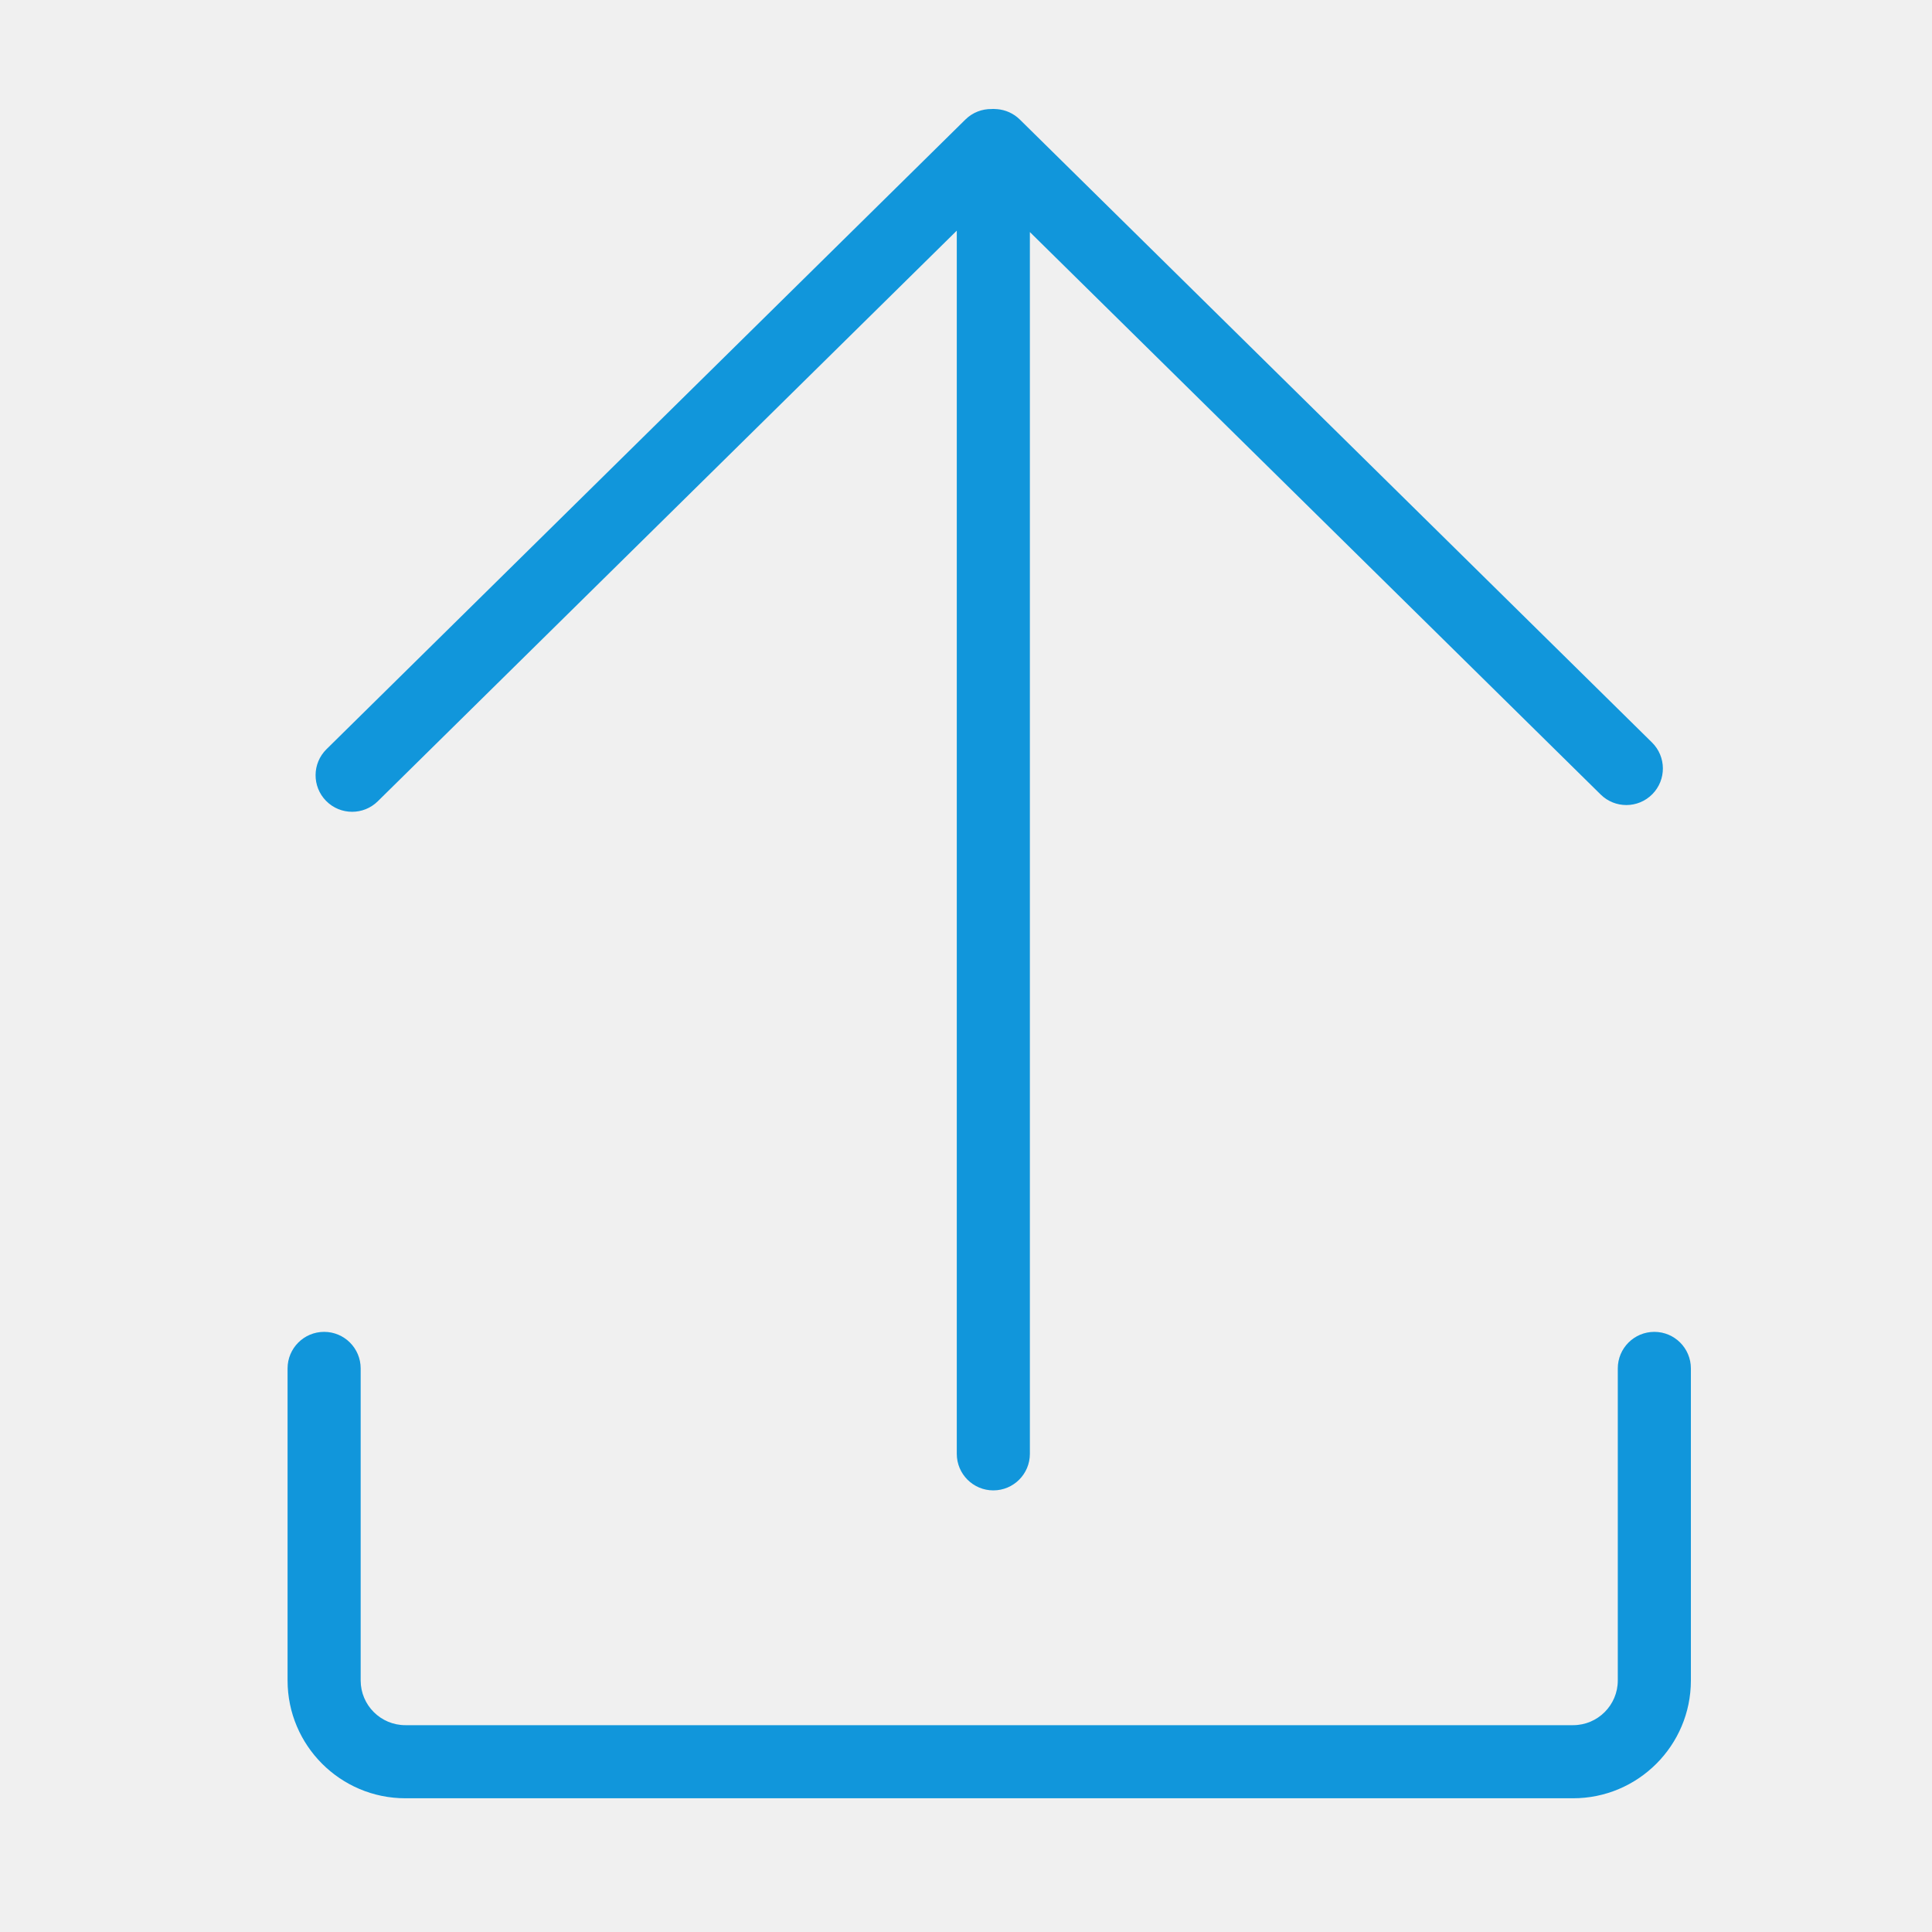
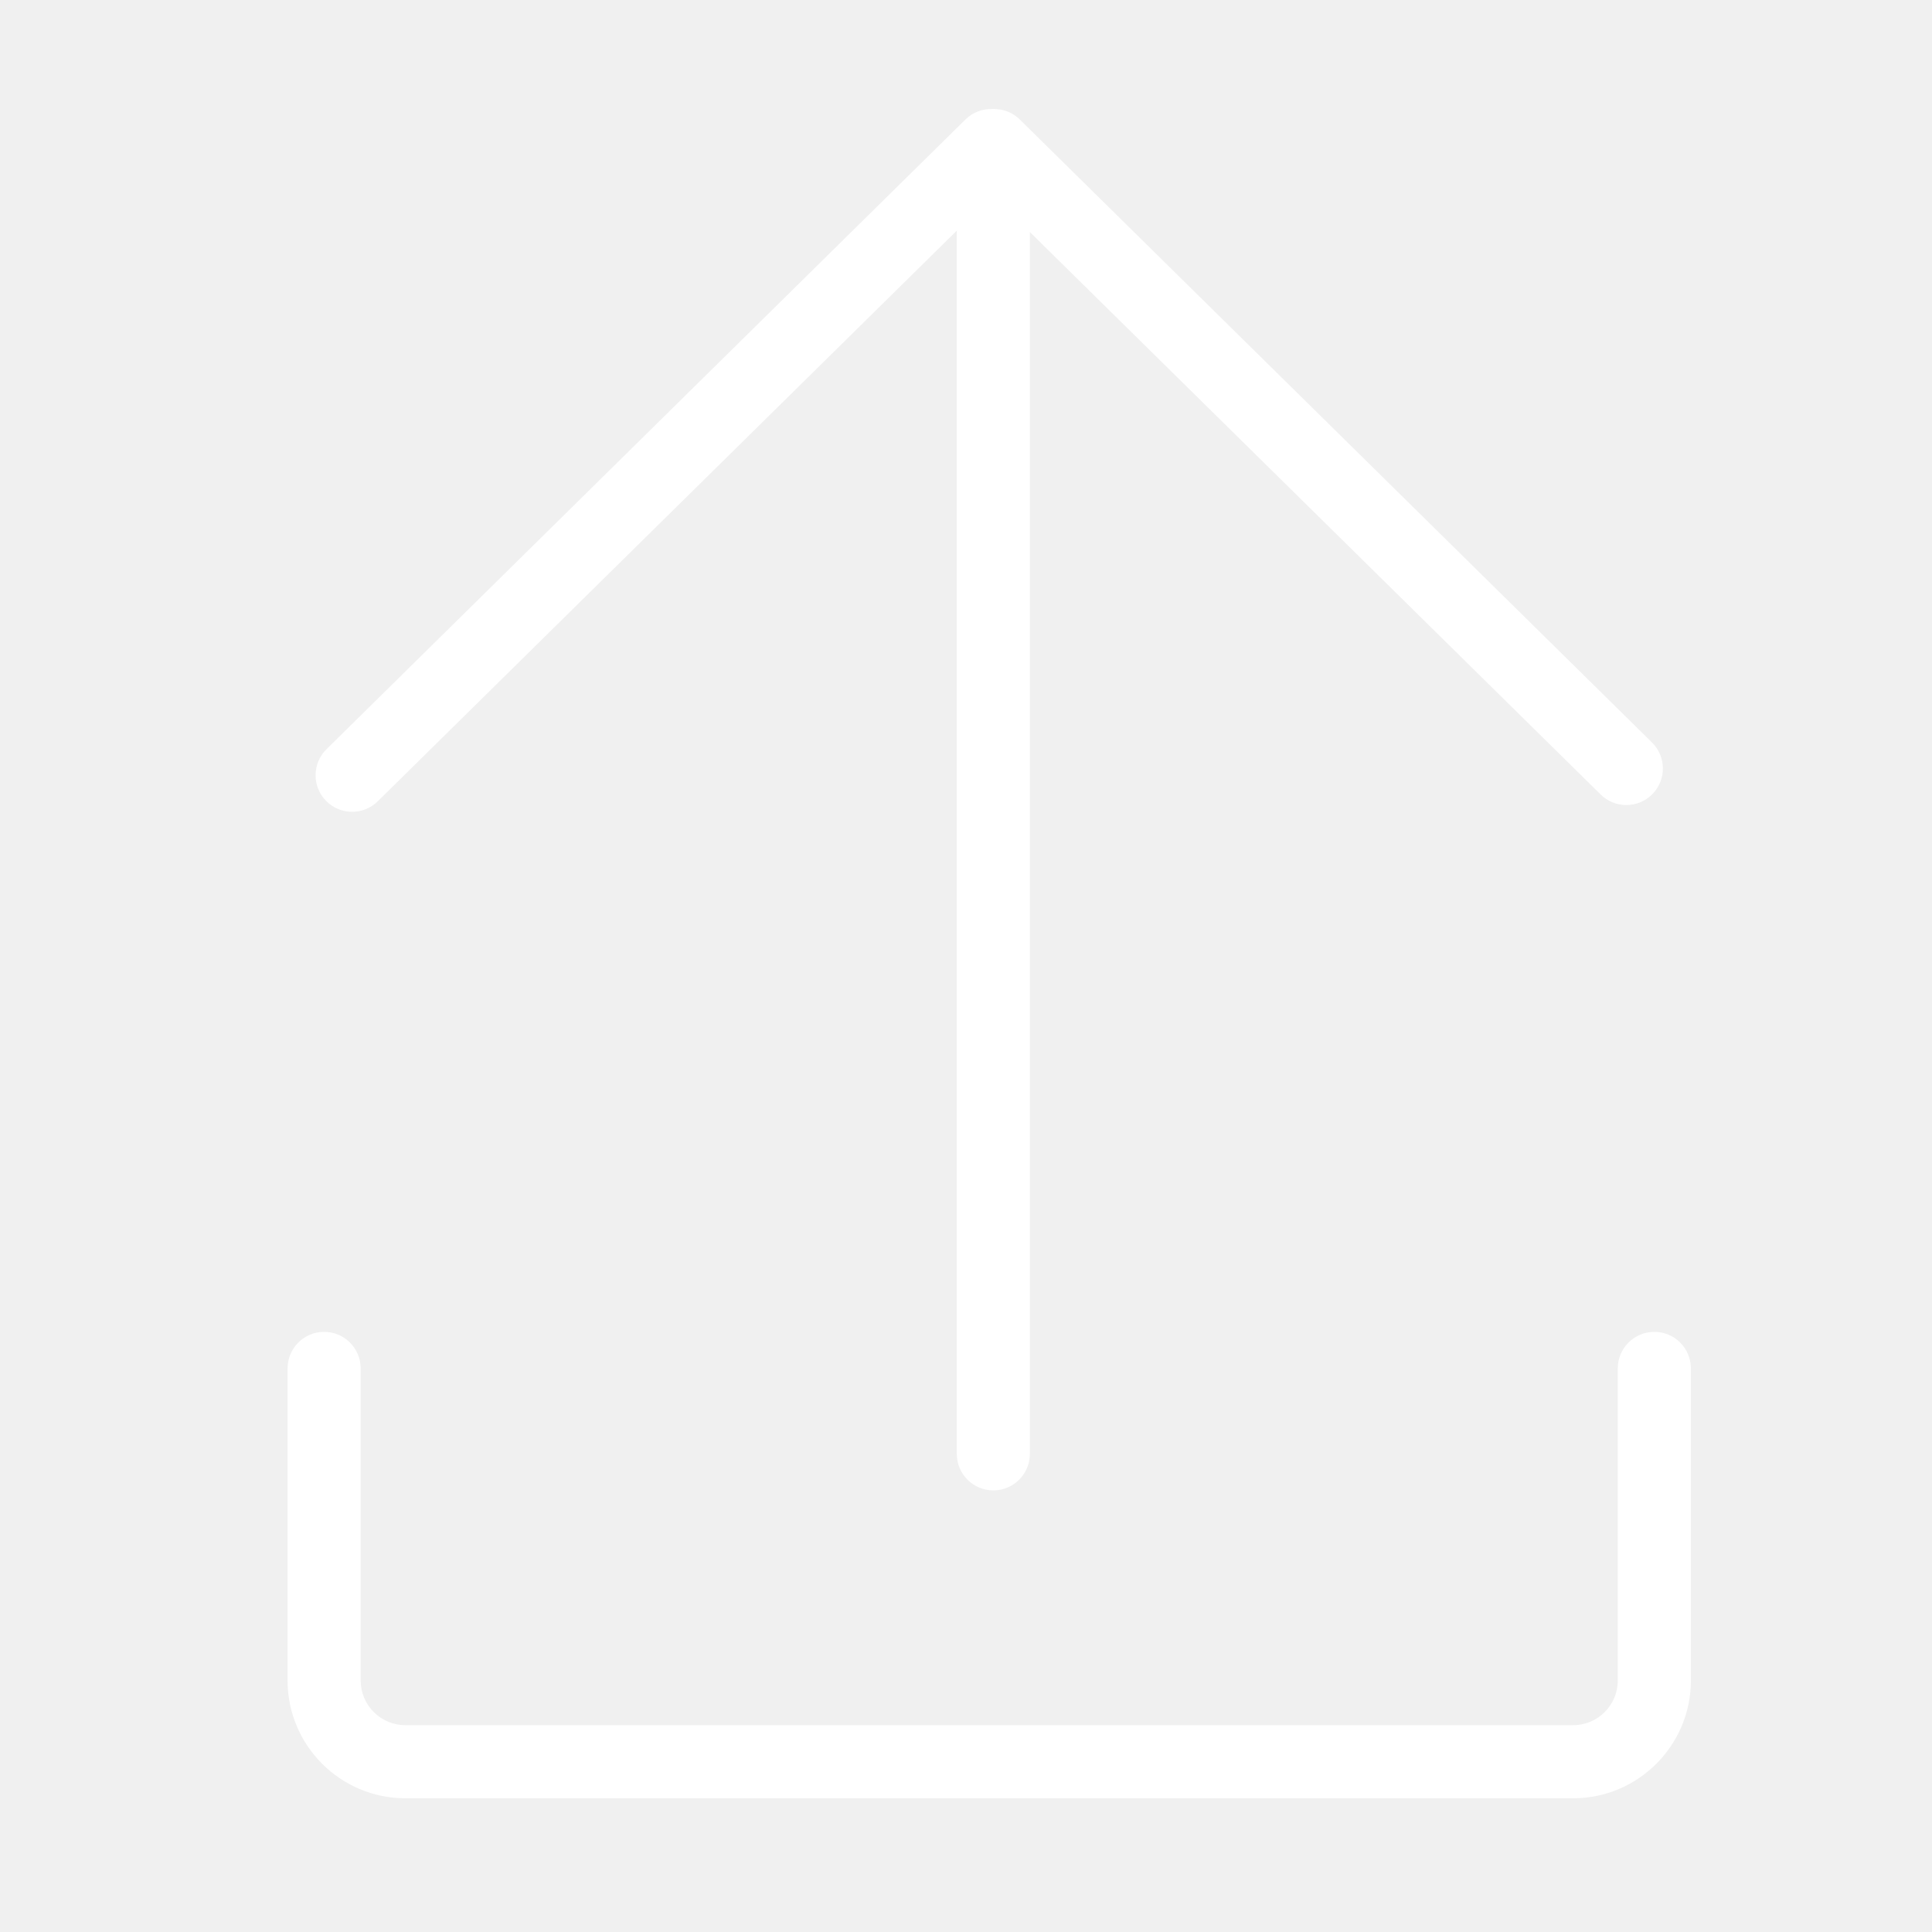
<svg xmlns="http://www.w3.org/2000/svg" t="1661934143526" class="icon" viewBox="0 0 1024 1024" version="1.1" p-id="7093" width="200" height="200">
-   <path d="M186.637 430.269c4.91 0 9.824-1.855 13.597-5.574l306.881-302.448 0 648.319c0 10.699 8.673 19.371 19.371 19.371s19.371-8.673 19.371-19.371l0-647.569 302.538 298.122c3.774 3.719 8.684 5.573 13.595 5.573 5.005 0 10.008-1.928 13.798-5.775 7.509-7.621 7.419-19.885-0.202-27.394L540.529 63.355c-3.354-3.306-7.608-5.135-11.961-5.501-0.685-0.074-1.378-0.116-2.081-0.116-0.328 0-0.649 0.033-0.974 0.049-4.99-0.061-10.002 1.789-13.837 5.569L173.039 397.101c-7.62 7.509-7.709 19.774-0.2 27.394C176.63 428.342 181.632 430.269 186.637 430.269z" p-id="7094" fill="#1196db" />
-   <path d="M876.833 705.913c-10.699 0-19.371 8.673-19.371 19.371l0 165.418c0 13.055-10.621 23.676-23.676 23.676l-618.947 0c-13.055 0-23.676-10.621-23.676-23.676L191.163 725.285c0-10.699-8.673-19.371-19.371-19.371s-19.371 8.673-19.371 19.371l0 165.418c0 34.418 28.001 62.418 62.418 62.418l618.947 0c34.418 0 62.418-28 62.418-62.418L896.202 725.285C896.204 714.586 887.532 705.913 876.833 705.913z" p-id="7095" fill="#1196db" />
+   <path d="M186.637 430.269c4.91 0 9.824-1.855 13.597-5.574l306.881-302.448 0 648.319c0 10.699 8.673 19.371 19.371 19.371s19.371-8.673 19.371-19.371l0-647.569 302.538 298.122c3.774 3.719 8.684 5.573 13.595 5.573 5.005 0 10.008-1.928 13.798-5.775 7.509-7.621 7.419-19.885-0.202-27.394L540.529 63.355c-3.354-3.306-7.608-5.135-11.961-5.501-0.685-0.074-1.378-0.116-2.081-0.116-0.328 0-0.649 0.033-0.974 0.049-4.99-0.061-10.002 1.789-13.837 5.569L173.039 397.101c-7.62 7.509-7.709 19.774-0.2 27.394C176.63 428.342 181.632 430.269 186.637 430.269z" p-id="7094" fill="#ffffff" />
+   <path d="M876.833 705.913c-10.699 0-19.371 8.673-19.371 19.371l0 165.418c0 13.055-10.621 23.676-23.676 23.676l-618.947 0c-13.055 0-23.676-10.621-23.676-23.676L191.163 725.285c0-10.699-8.673-19.371-19.371-19.371s-19.371 8.673-19.371 19.371l0 165.418c0 34.418 28.001 62.418 62.418 62.418l618.947 0c34.418 0 62.418-28 62.418-62.418L896.202 725.285C896.204 714.586 887.532 705.913 876.833 705.913z" p-id="7095" fill="#ffffff" />
</svg>
